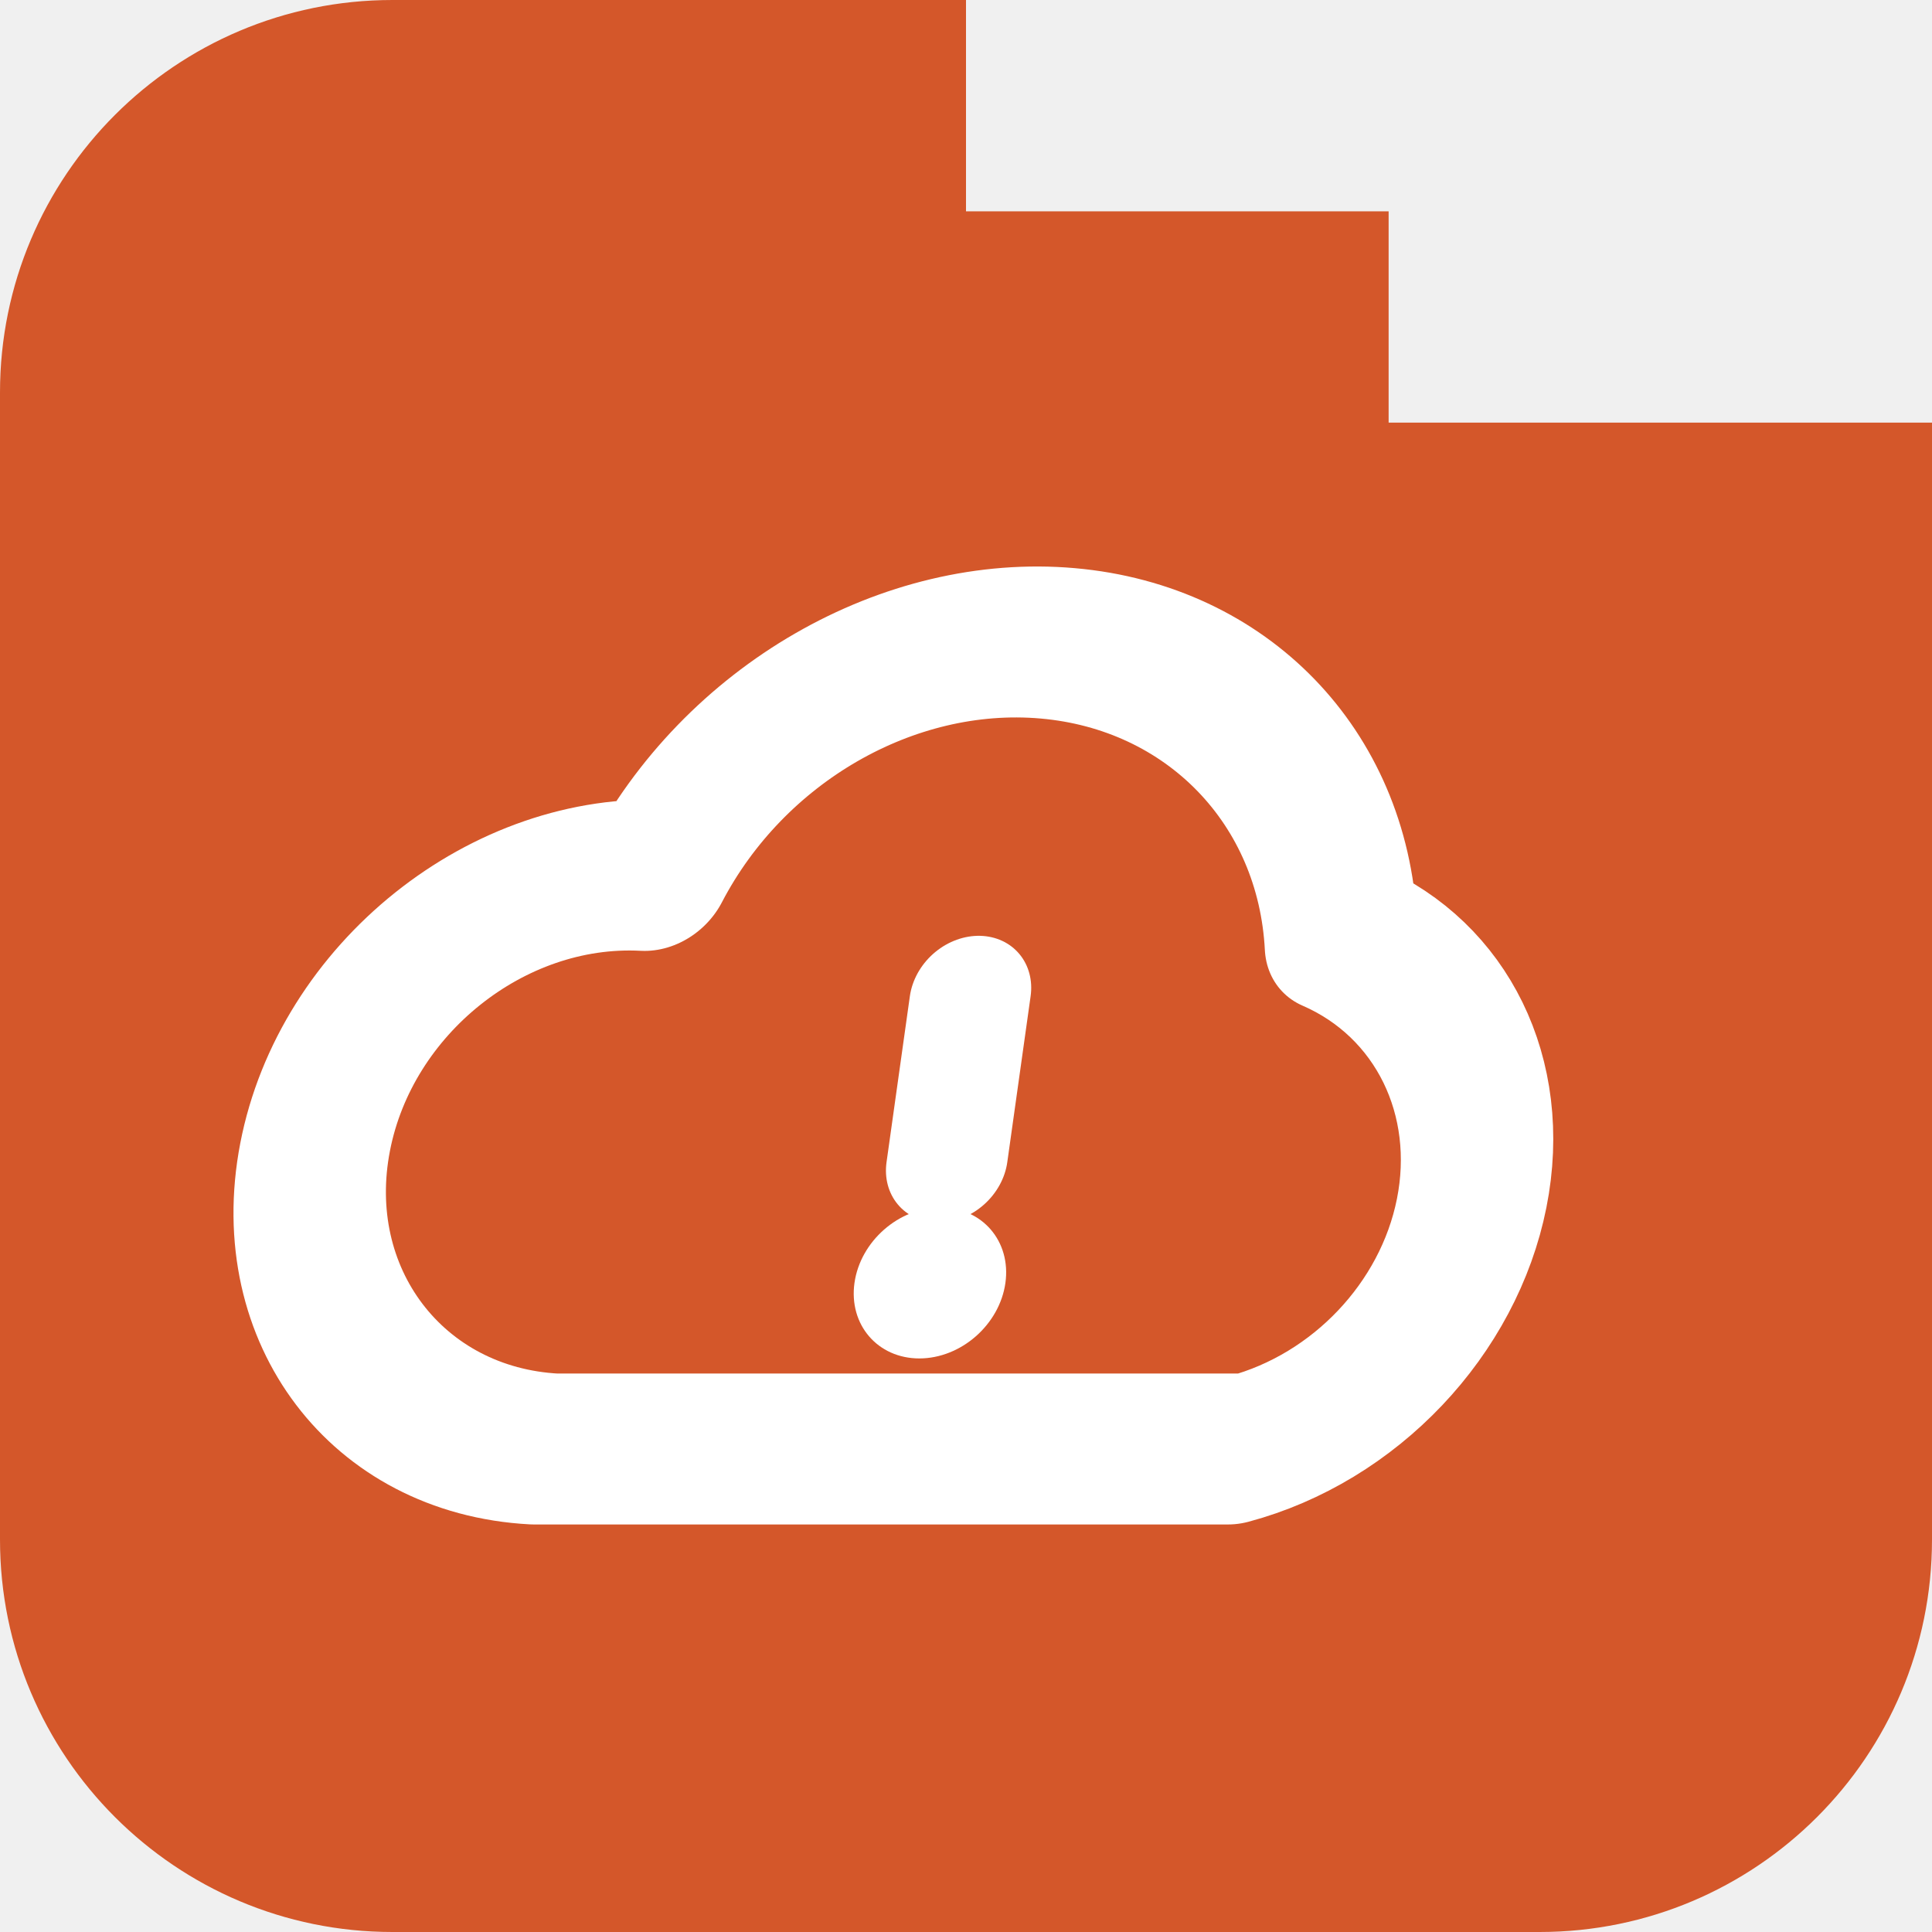
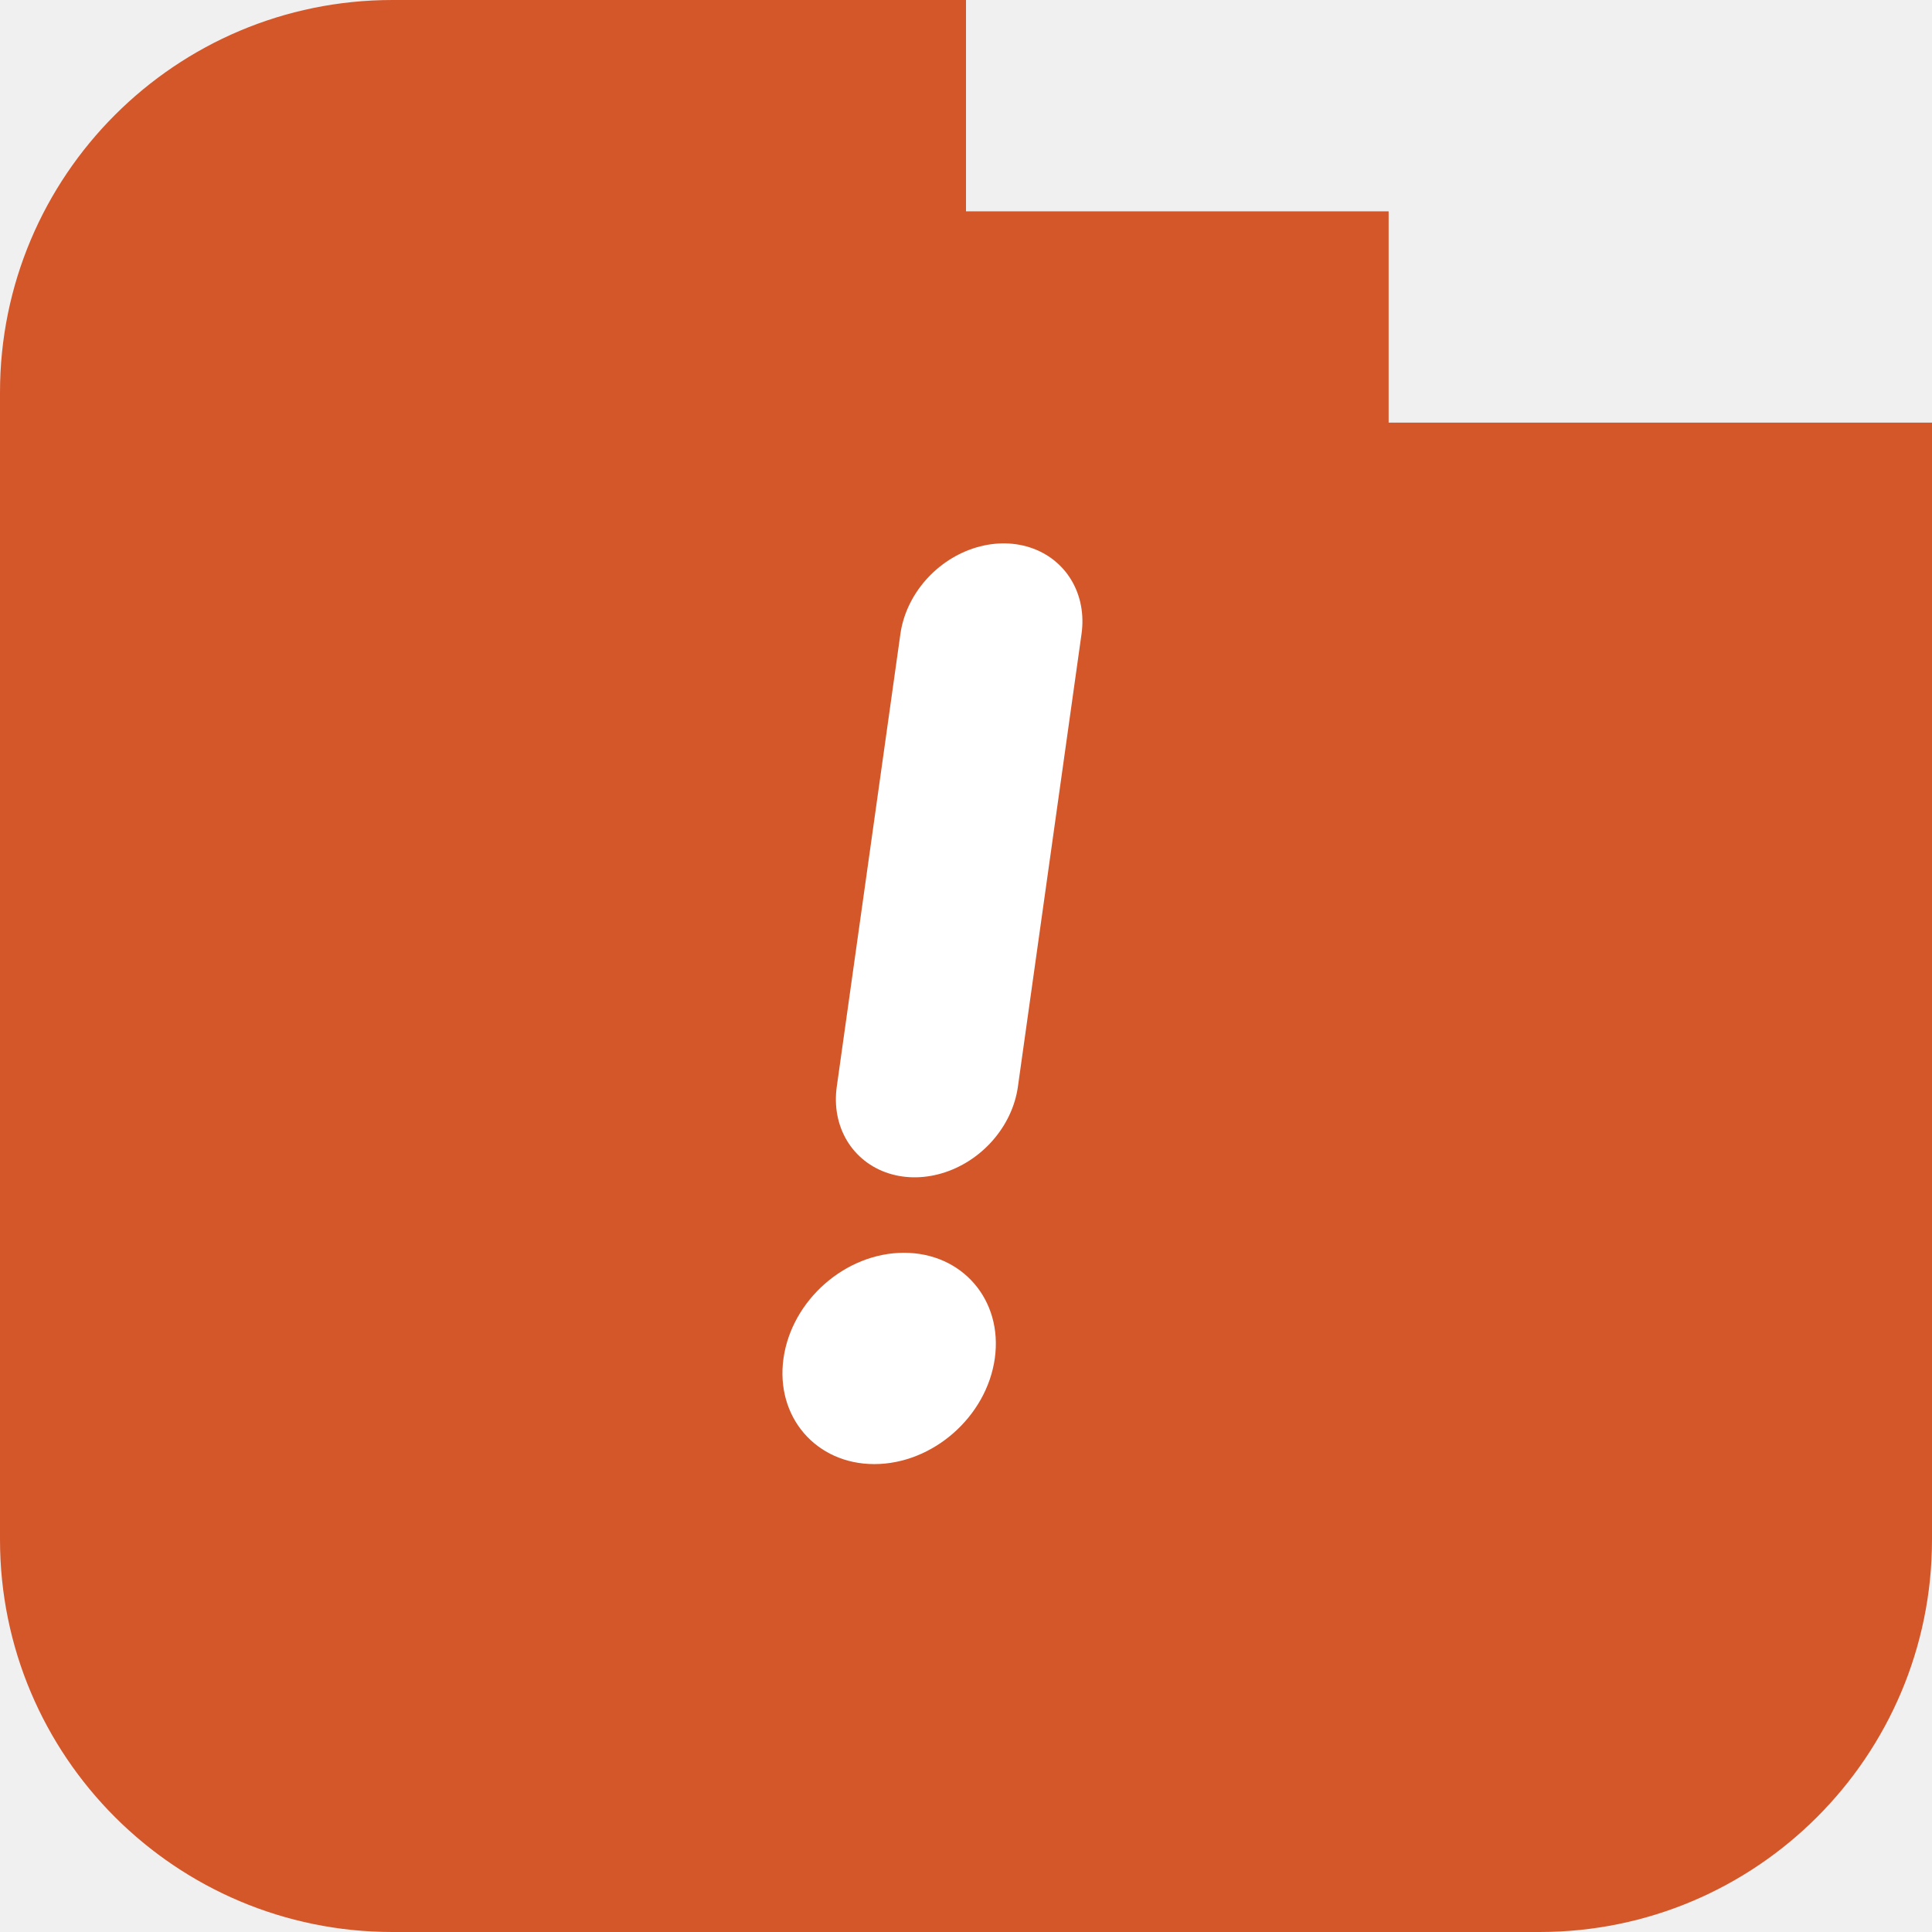
<svg xmlns="http://www.w3.org/2000/svg" width="128" height="128" viewBox="0 0 128 128">
  <path d="M26 0H64V14H92V28H128V102A26 26 0 0 1 102 128H26A26 26 0 0 1 0 102V26A26 26 0 0 1 26 0Z" fill="#d4572a" />
  <g transform="translate(62 68) skewX(-8) translate(-62 -68)" fill="none" stroke="#ffffff" stroke-width="10" stroke-linecap="round" stroke-linejoin="round">
-     <path d="M40 96H86A18 18 0 0 0 88 62A24 24 0 0 0 42 58A19 19 0 0 0 40 96Z" />
-     <path d="M64 66V77" stroke-width="8" />
-     <circle cx="64" cy="85" r="4" fill="#ffffff" stroke-width="2" />
+     <path d="M62 42V72" stroke-width="12" />
+     <circle cx="62" cy="90" r="7" fill="#ffffff" stroke="none" />
  </g>
</svg>
